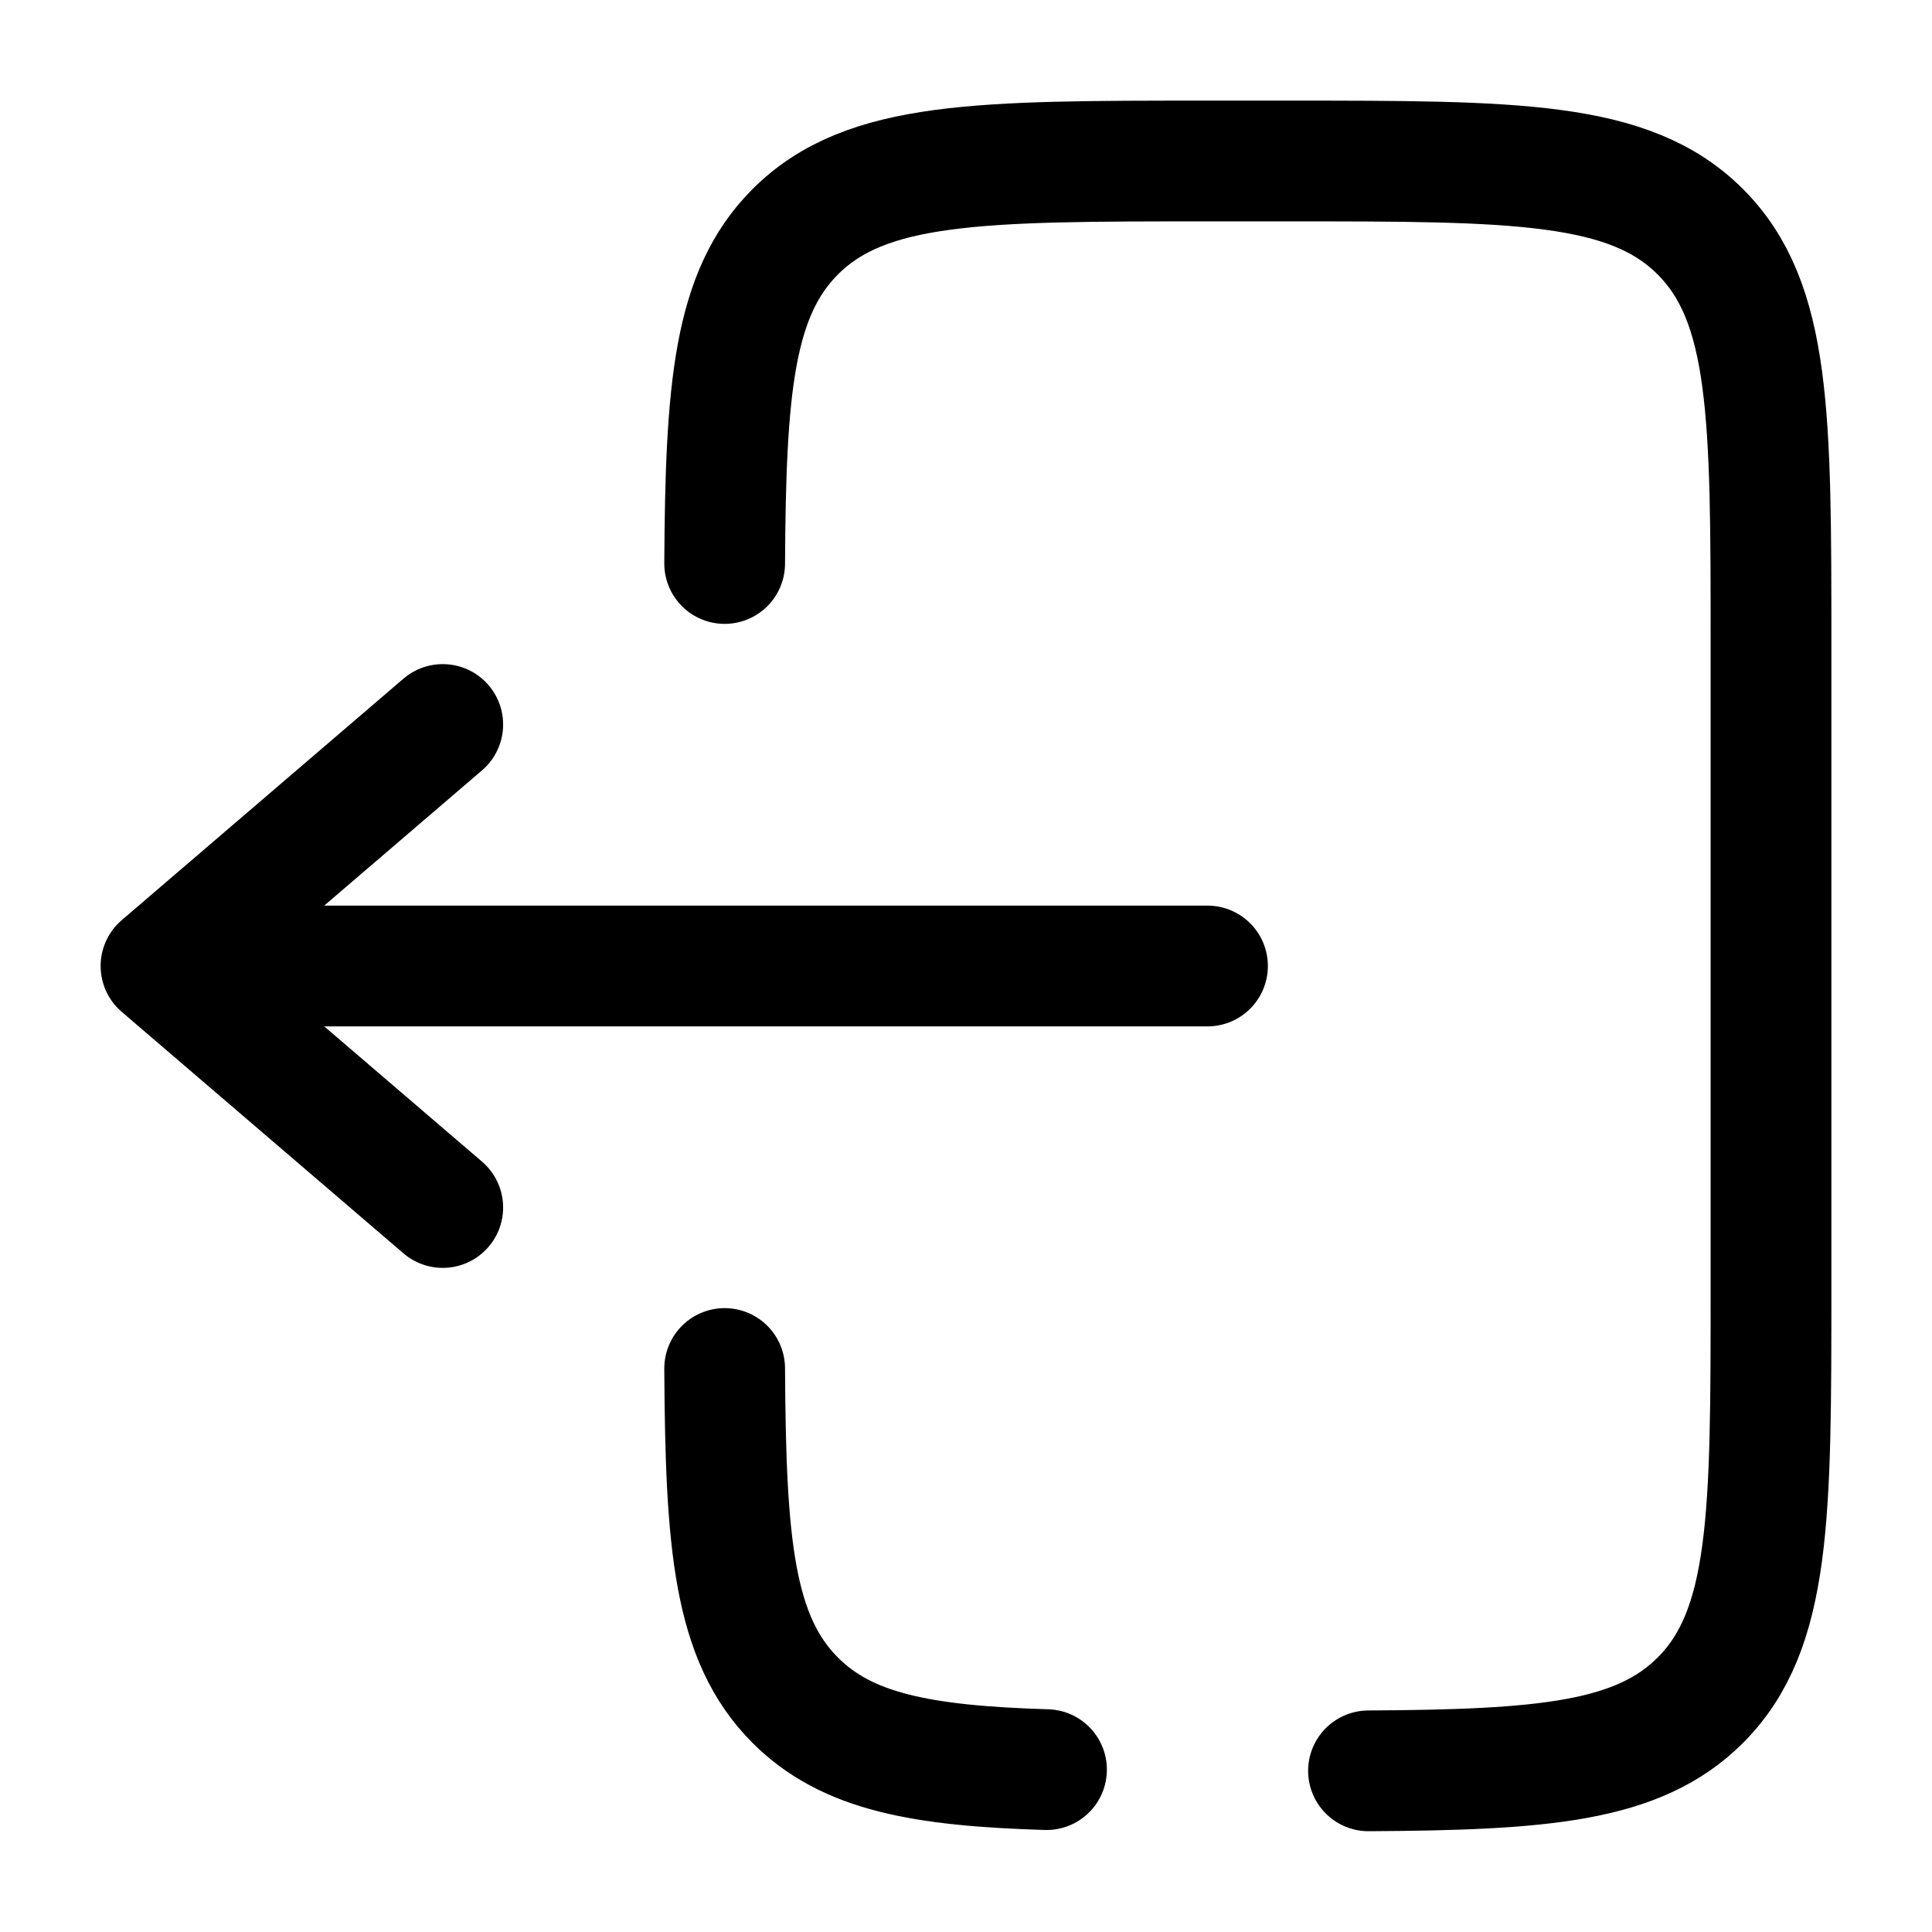
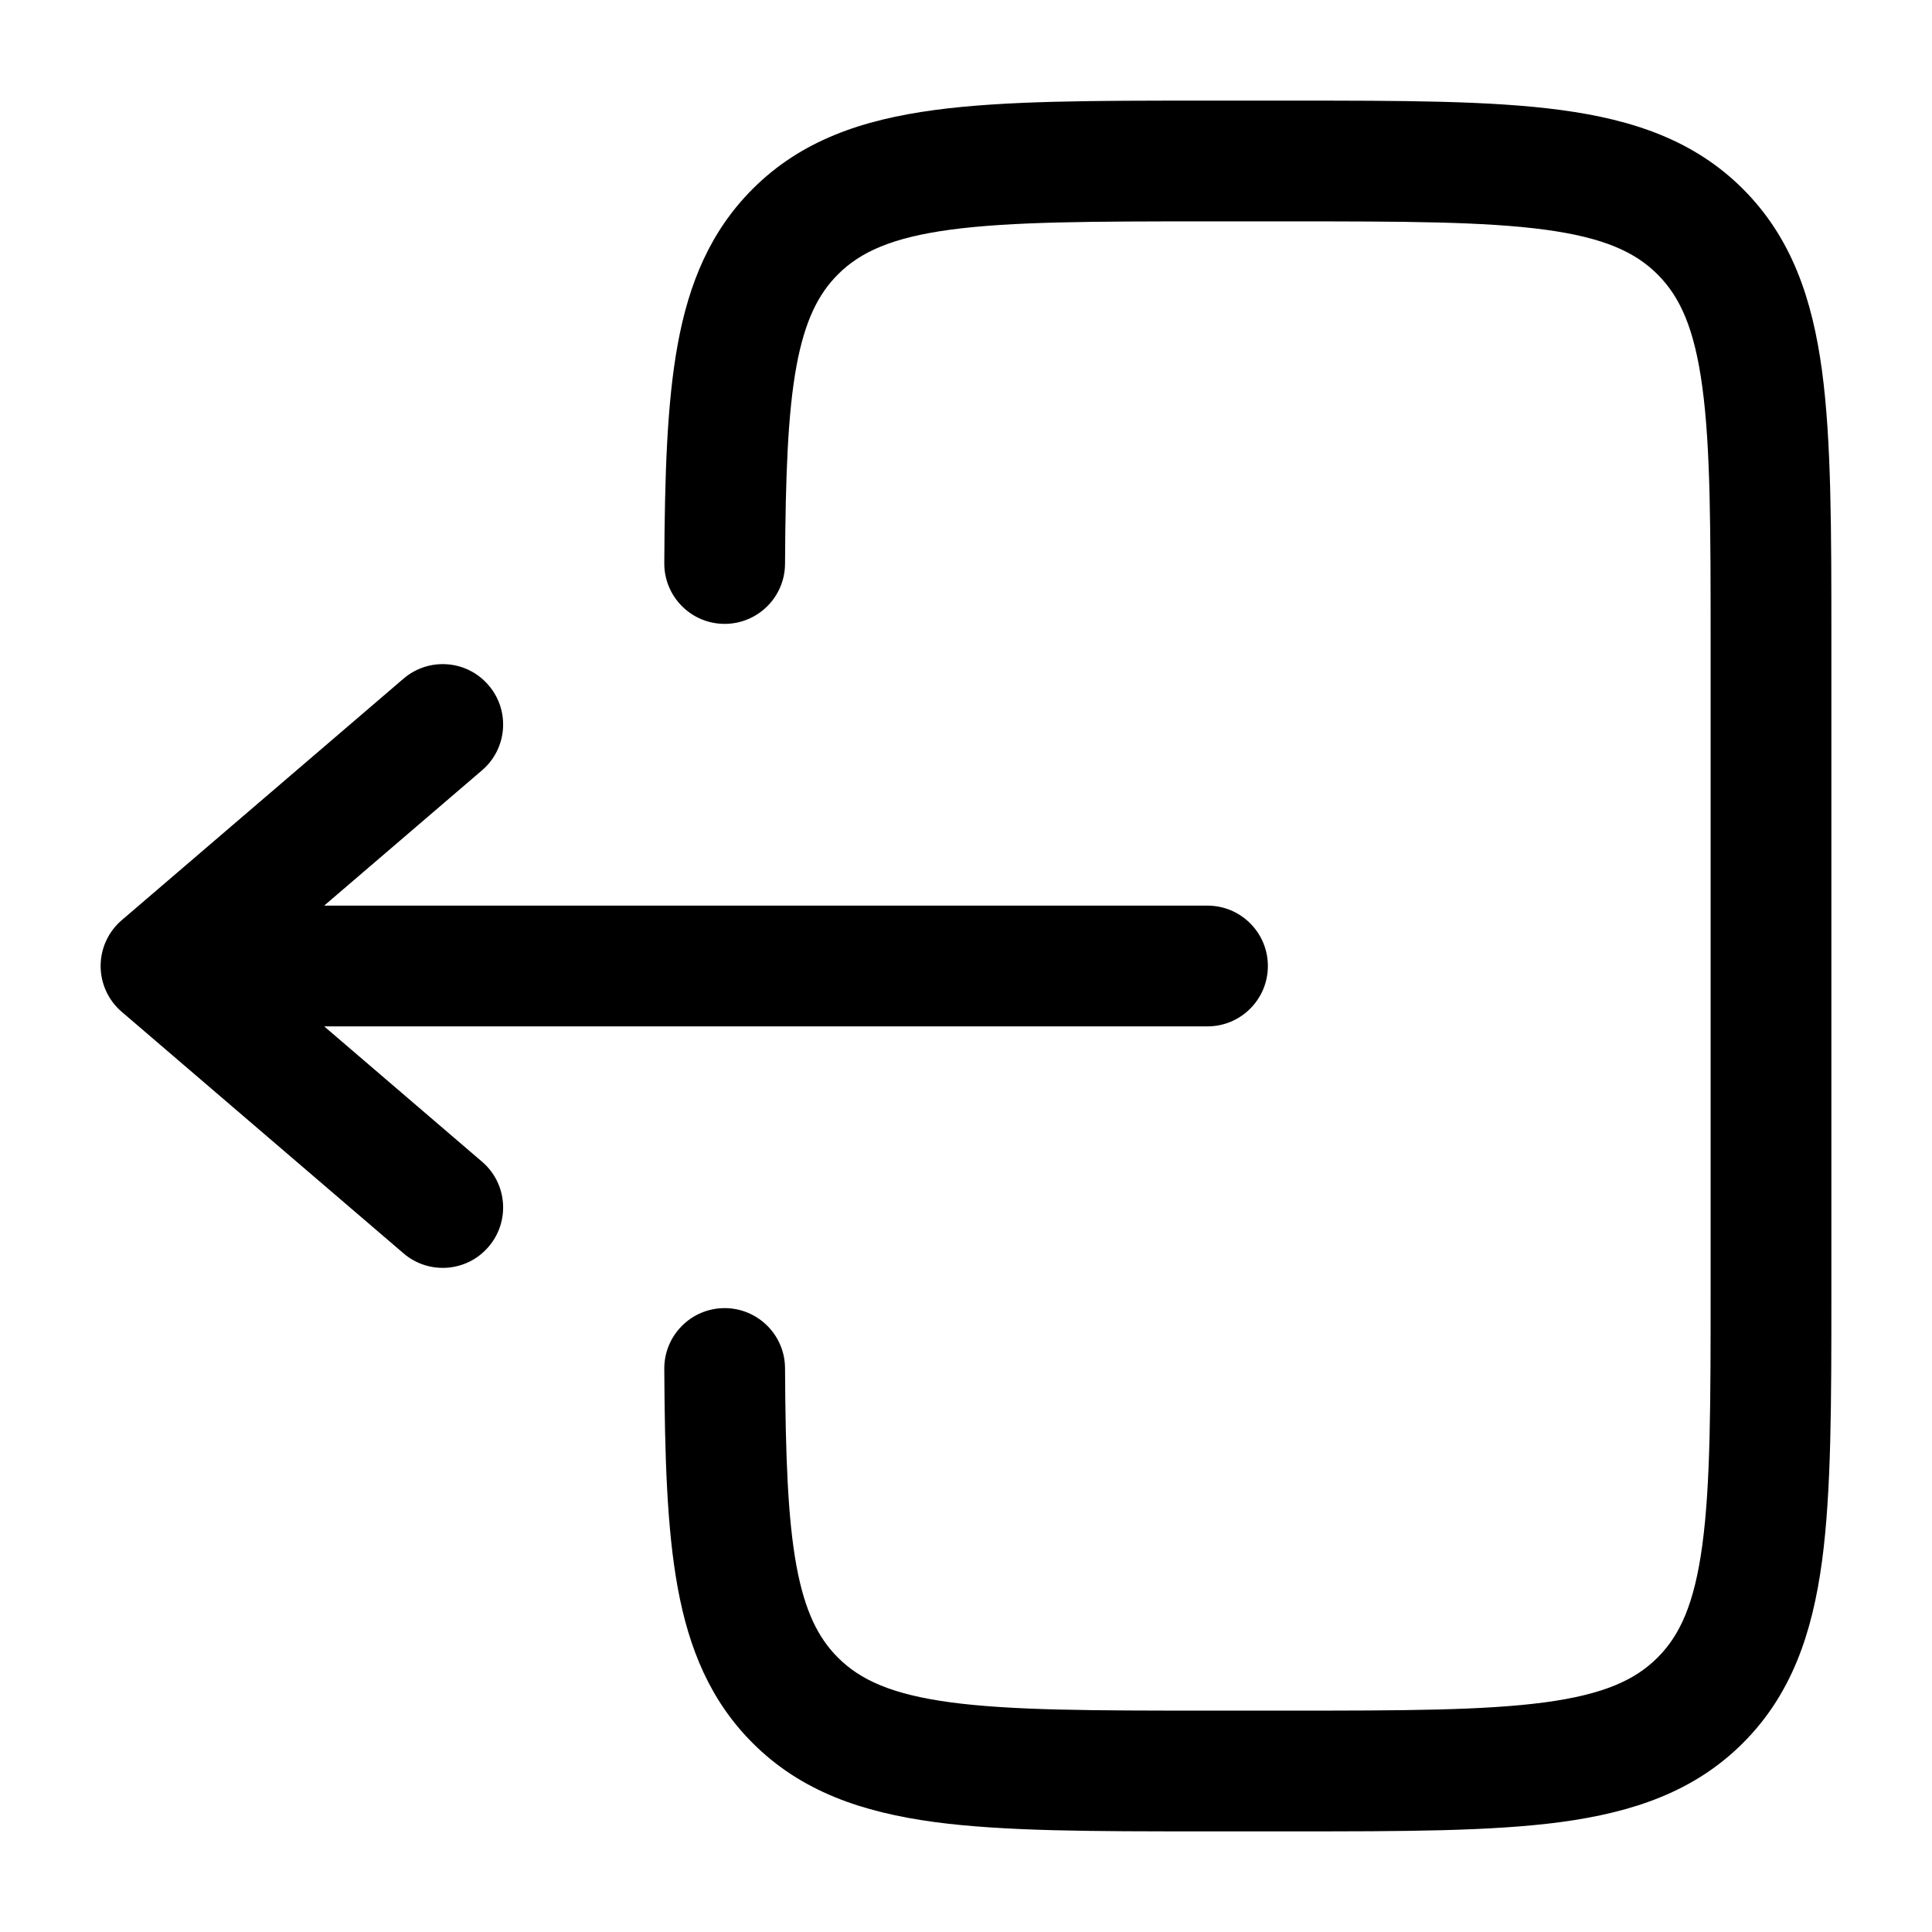
<svg xmlns="http://www.w3.org/2000/svg" id="logout" viewBox="0 0 24 24" fill="none">
  <g id="SVGRepo_bgCarrier" stroke-width="0" />
  <g id="SVGRepo_tracerCarrier" stroke-linecap="round" stroke-linejoin="round" />
  <g id="SVGRepo_iconCarrier">
-     <path d="M15 12L2 12M2 12L5.5 9M2 12L5.5 15" stroke="currentColor" stroke-width="1.5" stroke-linecap="round" stroke-linejoin="round" />
-     <path d="M9.002 7C9.014 4.825 9.111 3.647 9.879 2.879C10.758 2 12.172 2 15 2L16 2C18.829 2 20.243 2 21.122 2.879C22 3.757 22 5.172 22 8L22 16C22 18.828 22 20.243 21.122 21.121C20.353 21.89 19.175 21.986 17 21.998M9.002 17C9.014 19.175 9.111 20.353 9.879 21.121C10.52 21.763 11.447 21.936 13 21.983" stroke="currentColor" stroke-width="1.5" stroke-linecap="round" />
+     <path d="M14.945 1.25C13.578 1.25 12.475 1.25 11.608 1.367C10.708 1.488 9.95 1.746 9.349 2.348C8.824 2.873 8.558 3.518 8.419 4.276C8.284 5.013 8.258 5.914 8.252 6.996C8.25 7.41 8.584 7.748 8.998 7.75C9.412 7.752 9.75 7.418 9.752 7.004C9.758 5.911 9.786 5.136 9.894 4.547C9.999 3.981 10.166 3.652 10.409 3.409C10.686 3.132 11.075 2.952 11.808 2.853C12.564 2.752 13.565 2.75 15 2.75H16C17.436 2.75 18.437 2.752 19.192 2.853C19.926 2.952 20.314 3.132 20.591 3.409C20.868 3.686 21.048 4.074 21.147 4.808C21.249 5.563 21.25 6.565 21.25 8V16C21.25 17.435 21.249 18.436 21.147 19.192C21.048 19.926 20.868 20.314 20.591 20.591C20.314 20.868 19.926 21.048 19.192 21.147C18.437 21.248 17.436 21.25 16 21.25H15C13.565 21.25 12.564 21.248 11.808 21.147C11.075 21.048 10.686 20.868 10.409 20.591C10.166 20.348 9.999 20.02 9.894 19.453C9.786 18.864 9.758 18.089 9.752 16.996C9.75 16.582 9.412 16.248 8.998 16.25C8.584 16.252 8.25 16.59 8.252 17.004C8.258 18.086 8.284 18.987 8.419 19.724C8.558 20.482 8.824 21.127 9.349 21.652C9.95 22.254 10.708 22.512 11.608 22.634C12.475 22.75 13.578 22.75 14.945 22.75H16.055C17.423 22.75 18.525 22.75 19.392 22.634C20.292 22.512 21.05 22.254 21.652 21.652C22.254 21.05 22.513 20.292 22.634 19.392C22.75 18.525 22.75 17.422 22.75 16.055V7.945C22.75 6.578 22.75 5.475 22.634 4.608C22.513 3.708 22.254 2.95 21.652 2.348C21.05 1.746 20.292 1.488 19.392 1.367C18.525 1.25 17.423 1.25 16.055 1.25H14.945Z" fill="currentColor" />
+     <path d="M15 11.25C15.414 11.25 15.75 11.586 15.75 12C15.75 12.414 15.414 12.75 15 12.75H4.027L5.988 14.431C6.303 14.7 6.339 15.174 6.069 15.488C5.8 15.803 5.326 15.839 5.012 15.569L1.512 12.569C1.346 12.427 1.25 12.219 1.25 12C1.25 11.781 1.346 11.573 1.512 11.431L5.012 8.431C5.326 8.161 5.8 8.197 6.069 8.512C6.339 8.826 6.303 9.3 5.988 9.569L4.027 11.25H15Z" fill="currentColor" />
  </g>
</svg>
